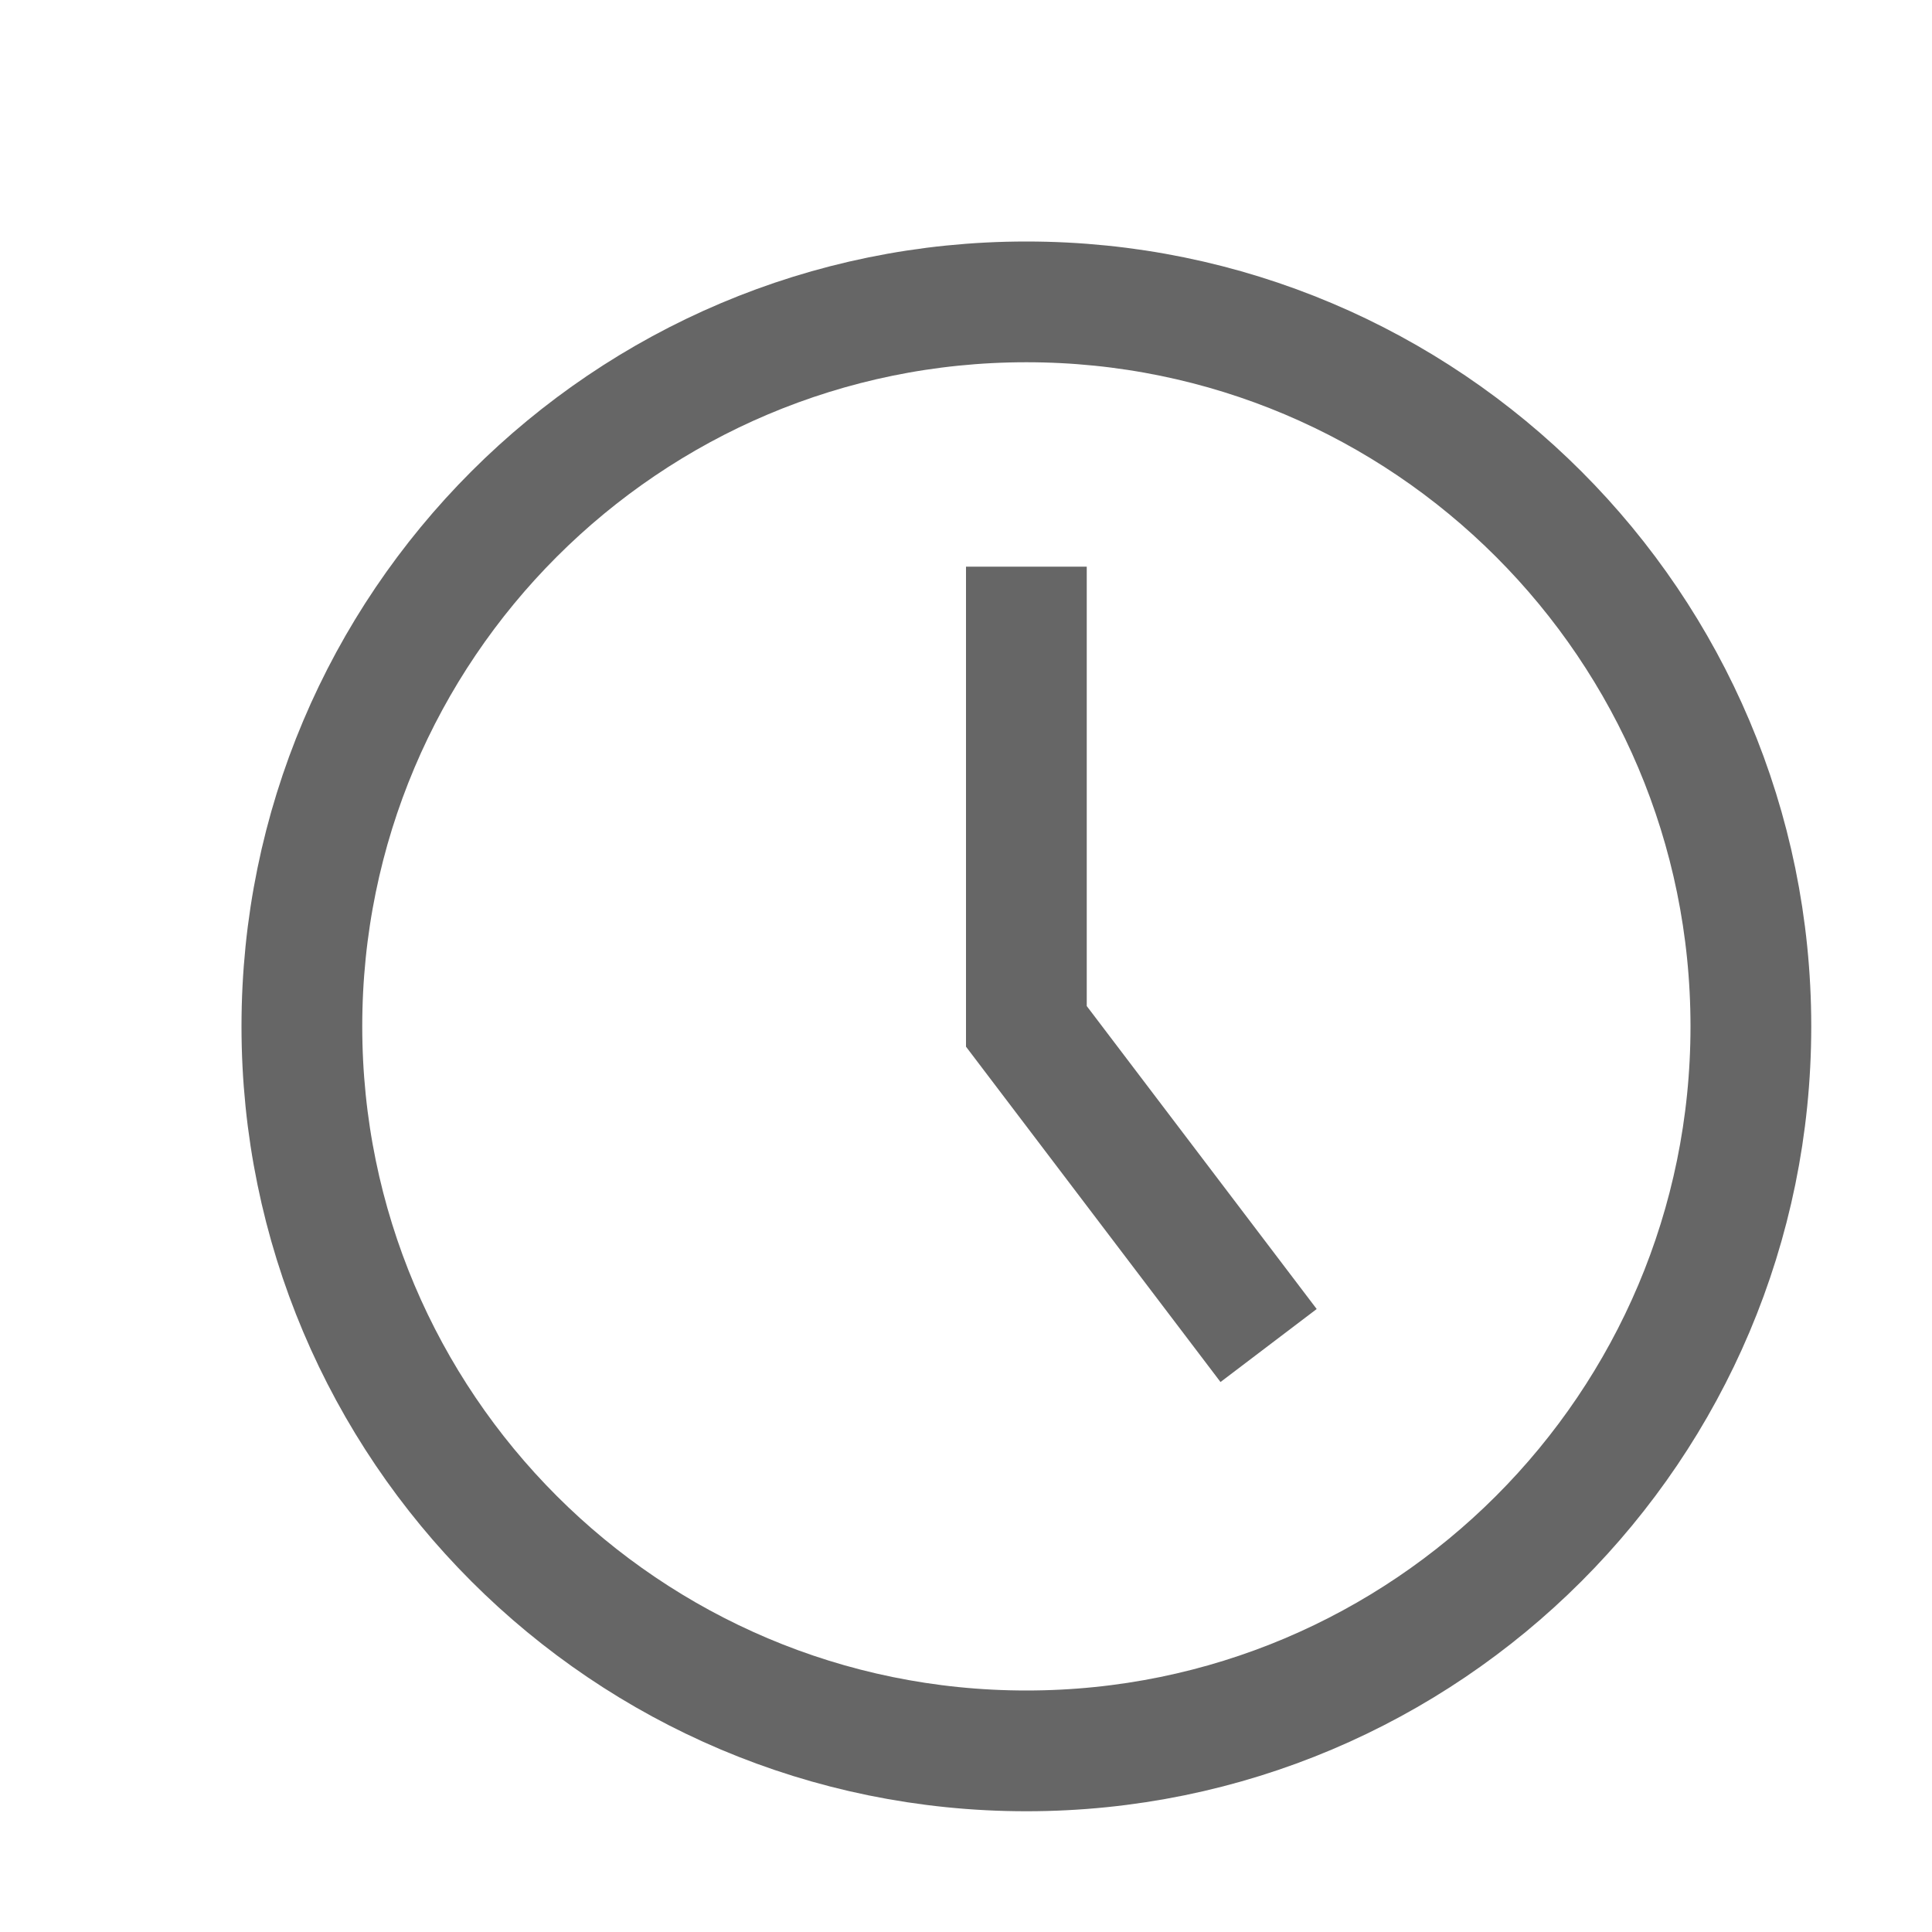
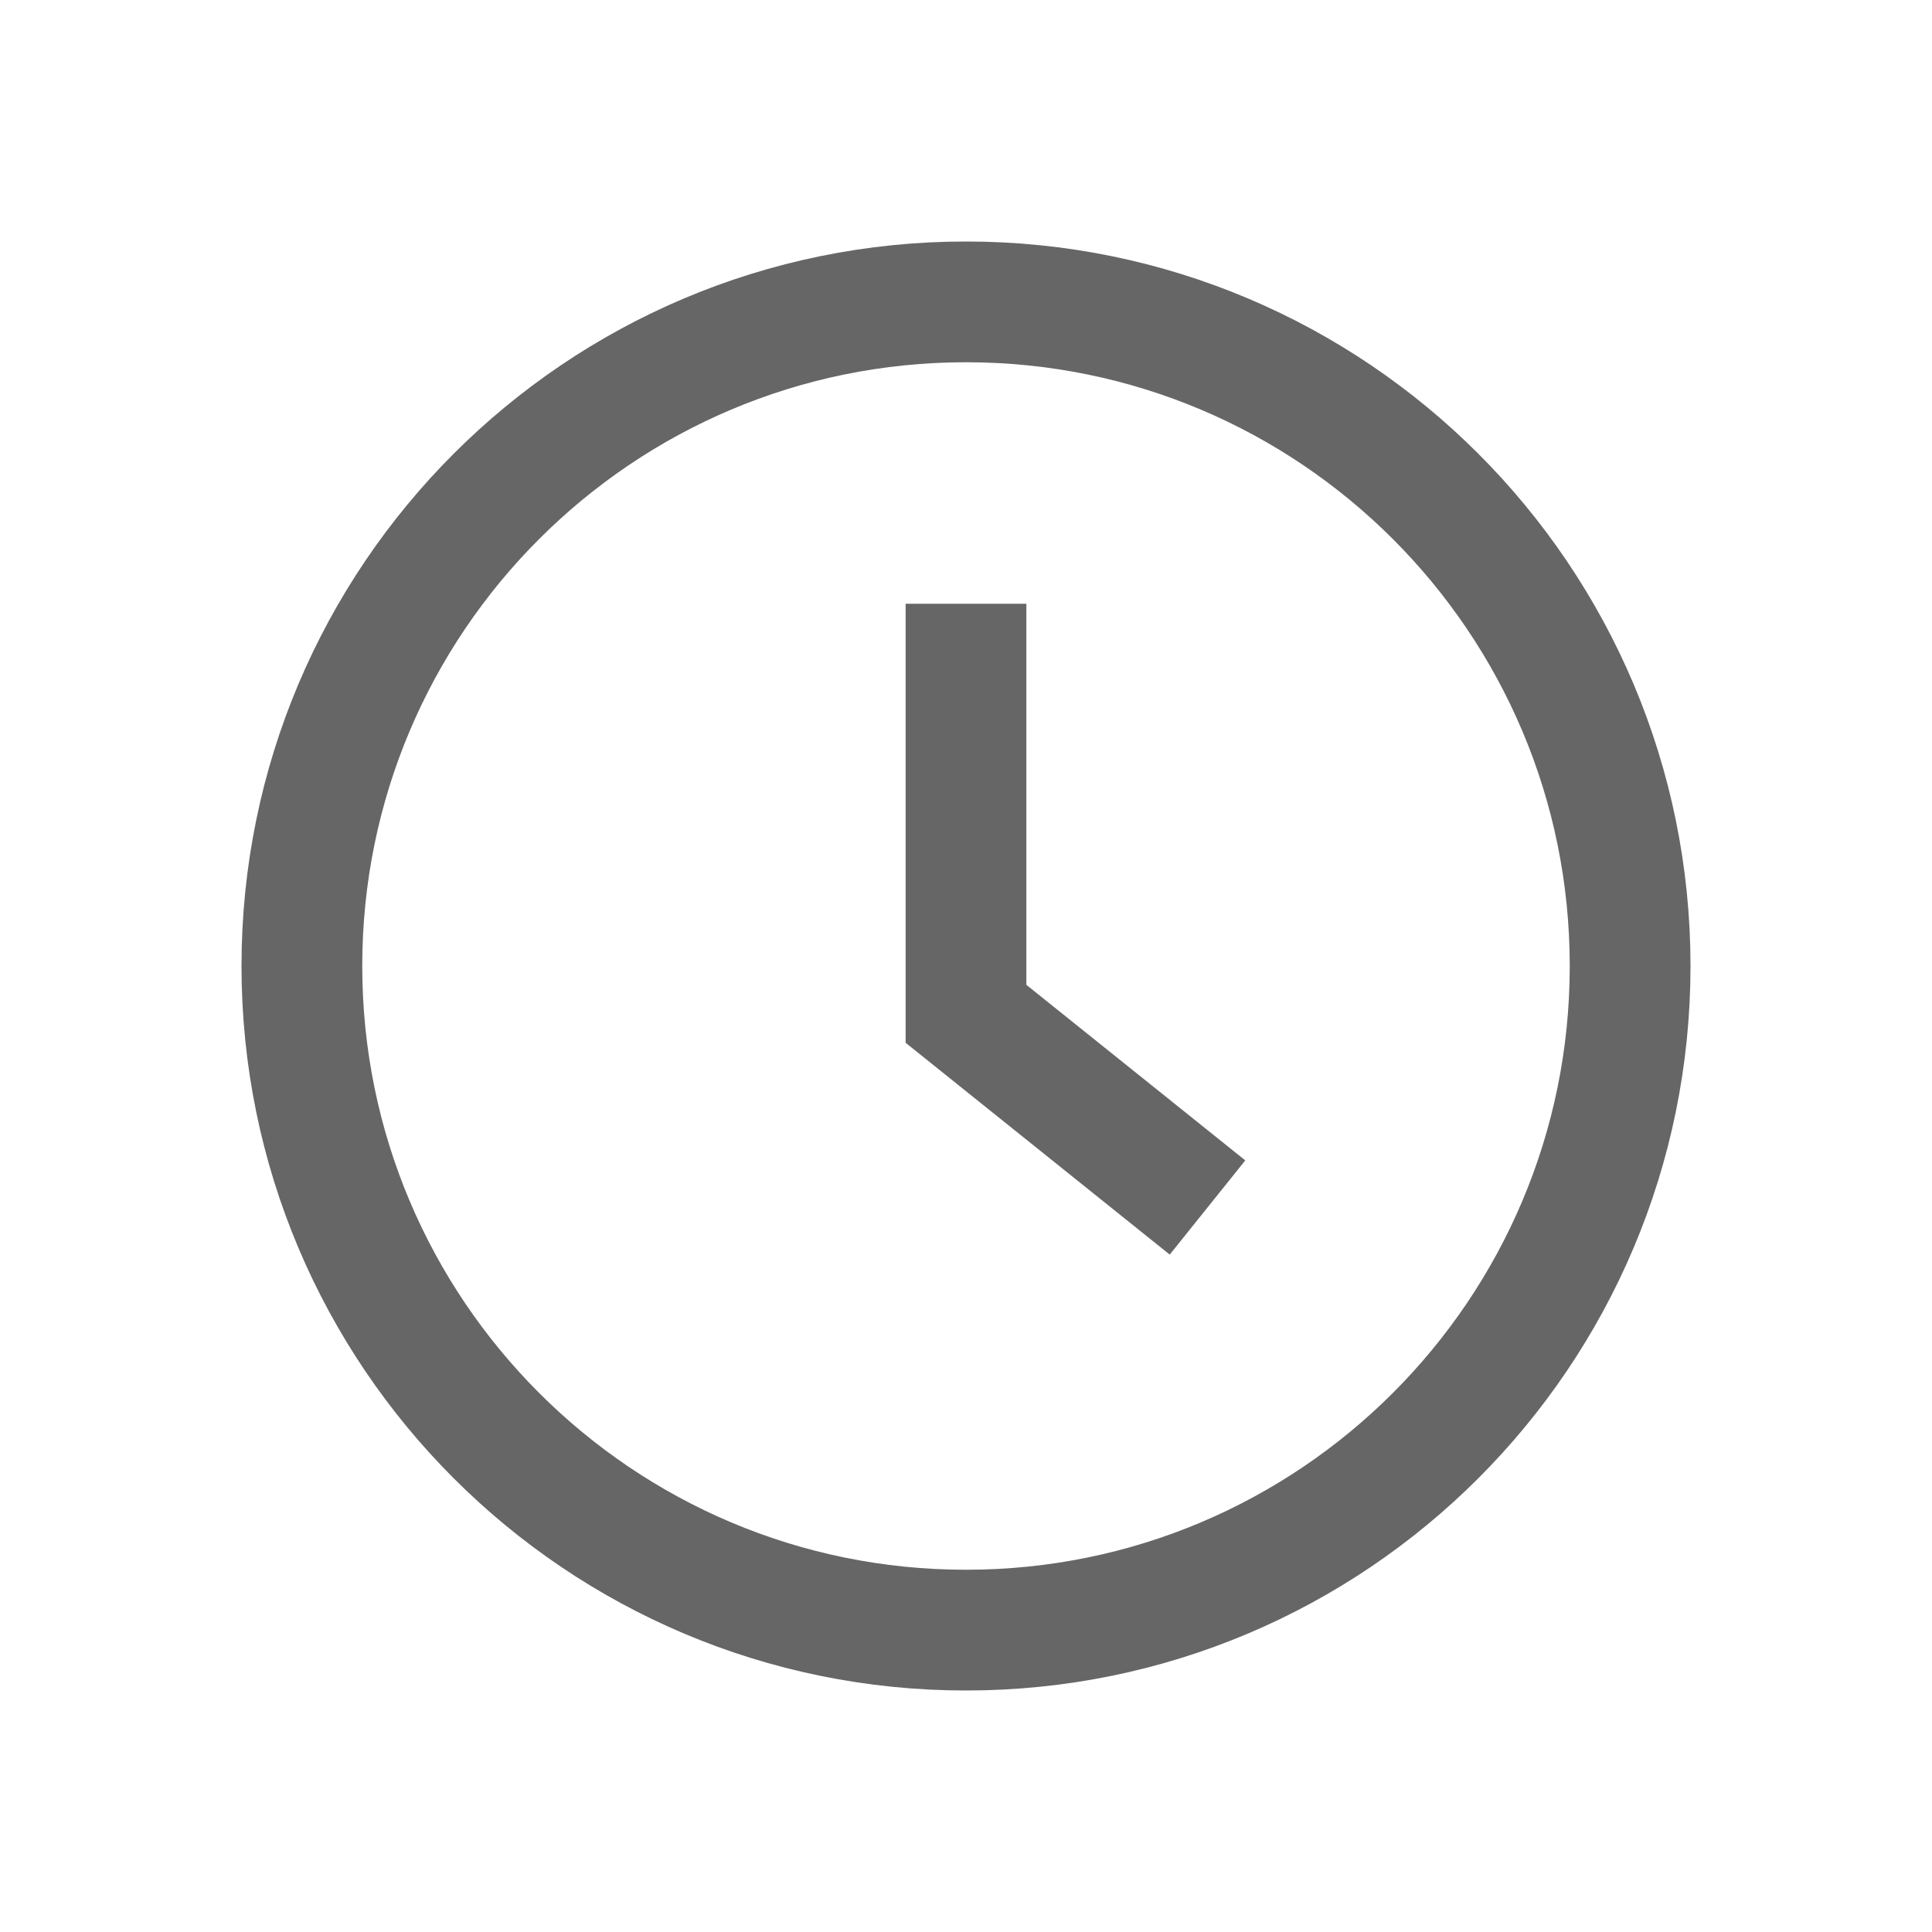
- <svg xmlns="http://www.w3.org/2000/svg" width="16" height="16">
-   <g fill="none" fill-rule="evenodd">
-     <path d="M0 0h16v16H0z" />
-     <circle stroke="#666" cx="8.5" cy="8.5" r="6" />
-     <path d="M8.5 4.693V8.5l2.006 2.643" stroke="#666" />
+ <svg xmlns="http://www.w3.org/2000/svg" width="16px" height="16px" viewBox="0 0 16 16" version="1.1">
+   <g id="❇️-icon" stroke="none" stroke-width="1" fill="none" fill-rule="evenodd">
+     <g id="[PC/MO]Icon" transform="translate(-365, -615)">
+       <g id="common-/-content-/-ic_clock_16px" transform="translate(365, 615)">
+         <rect id="Rectangle" x="0" y="0" width="16" height="16" />
+         <g id="ic_clock" transform="translate(2, 2)" stroke="#666666">
+           <polyline id="Stroke-3" points="6 3 6 6.396 8 8" />
+           <circle id="Oval" cx="6" cy="6" r="5.5" />
+         </g>
+       </g>
+     </g>
  </g>
</svg>
